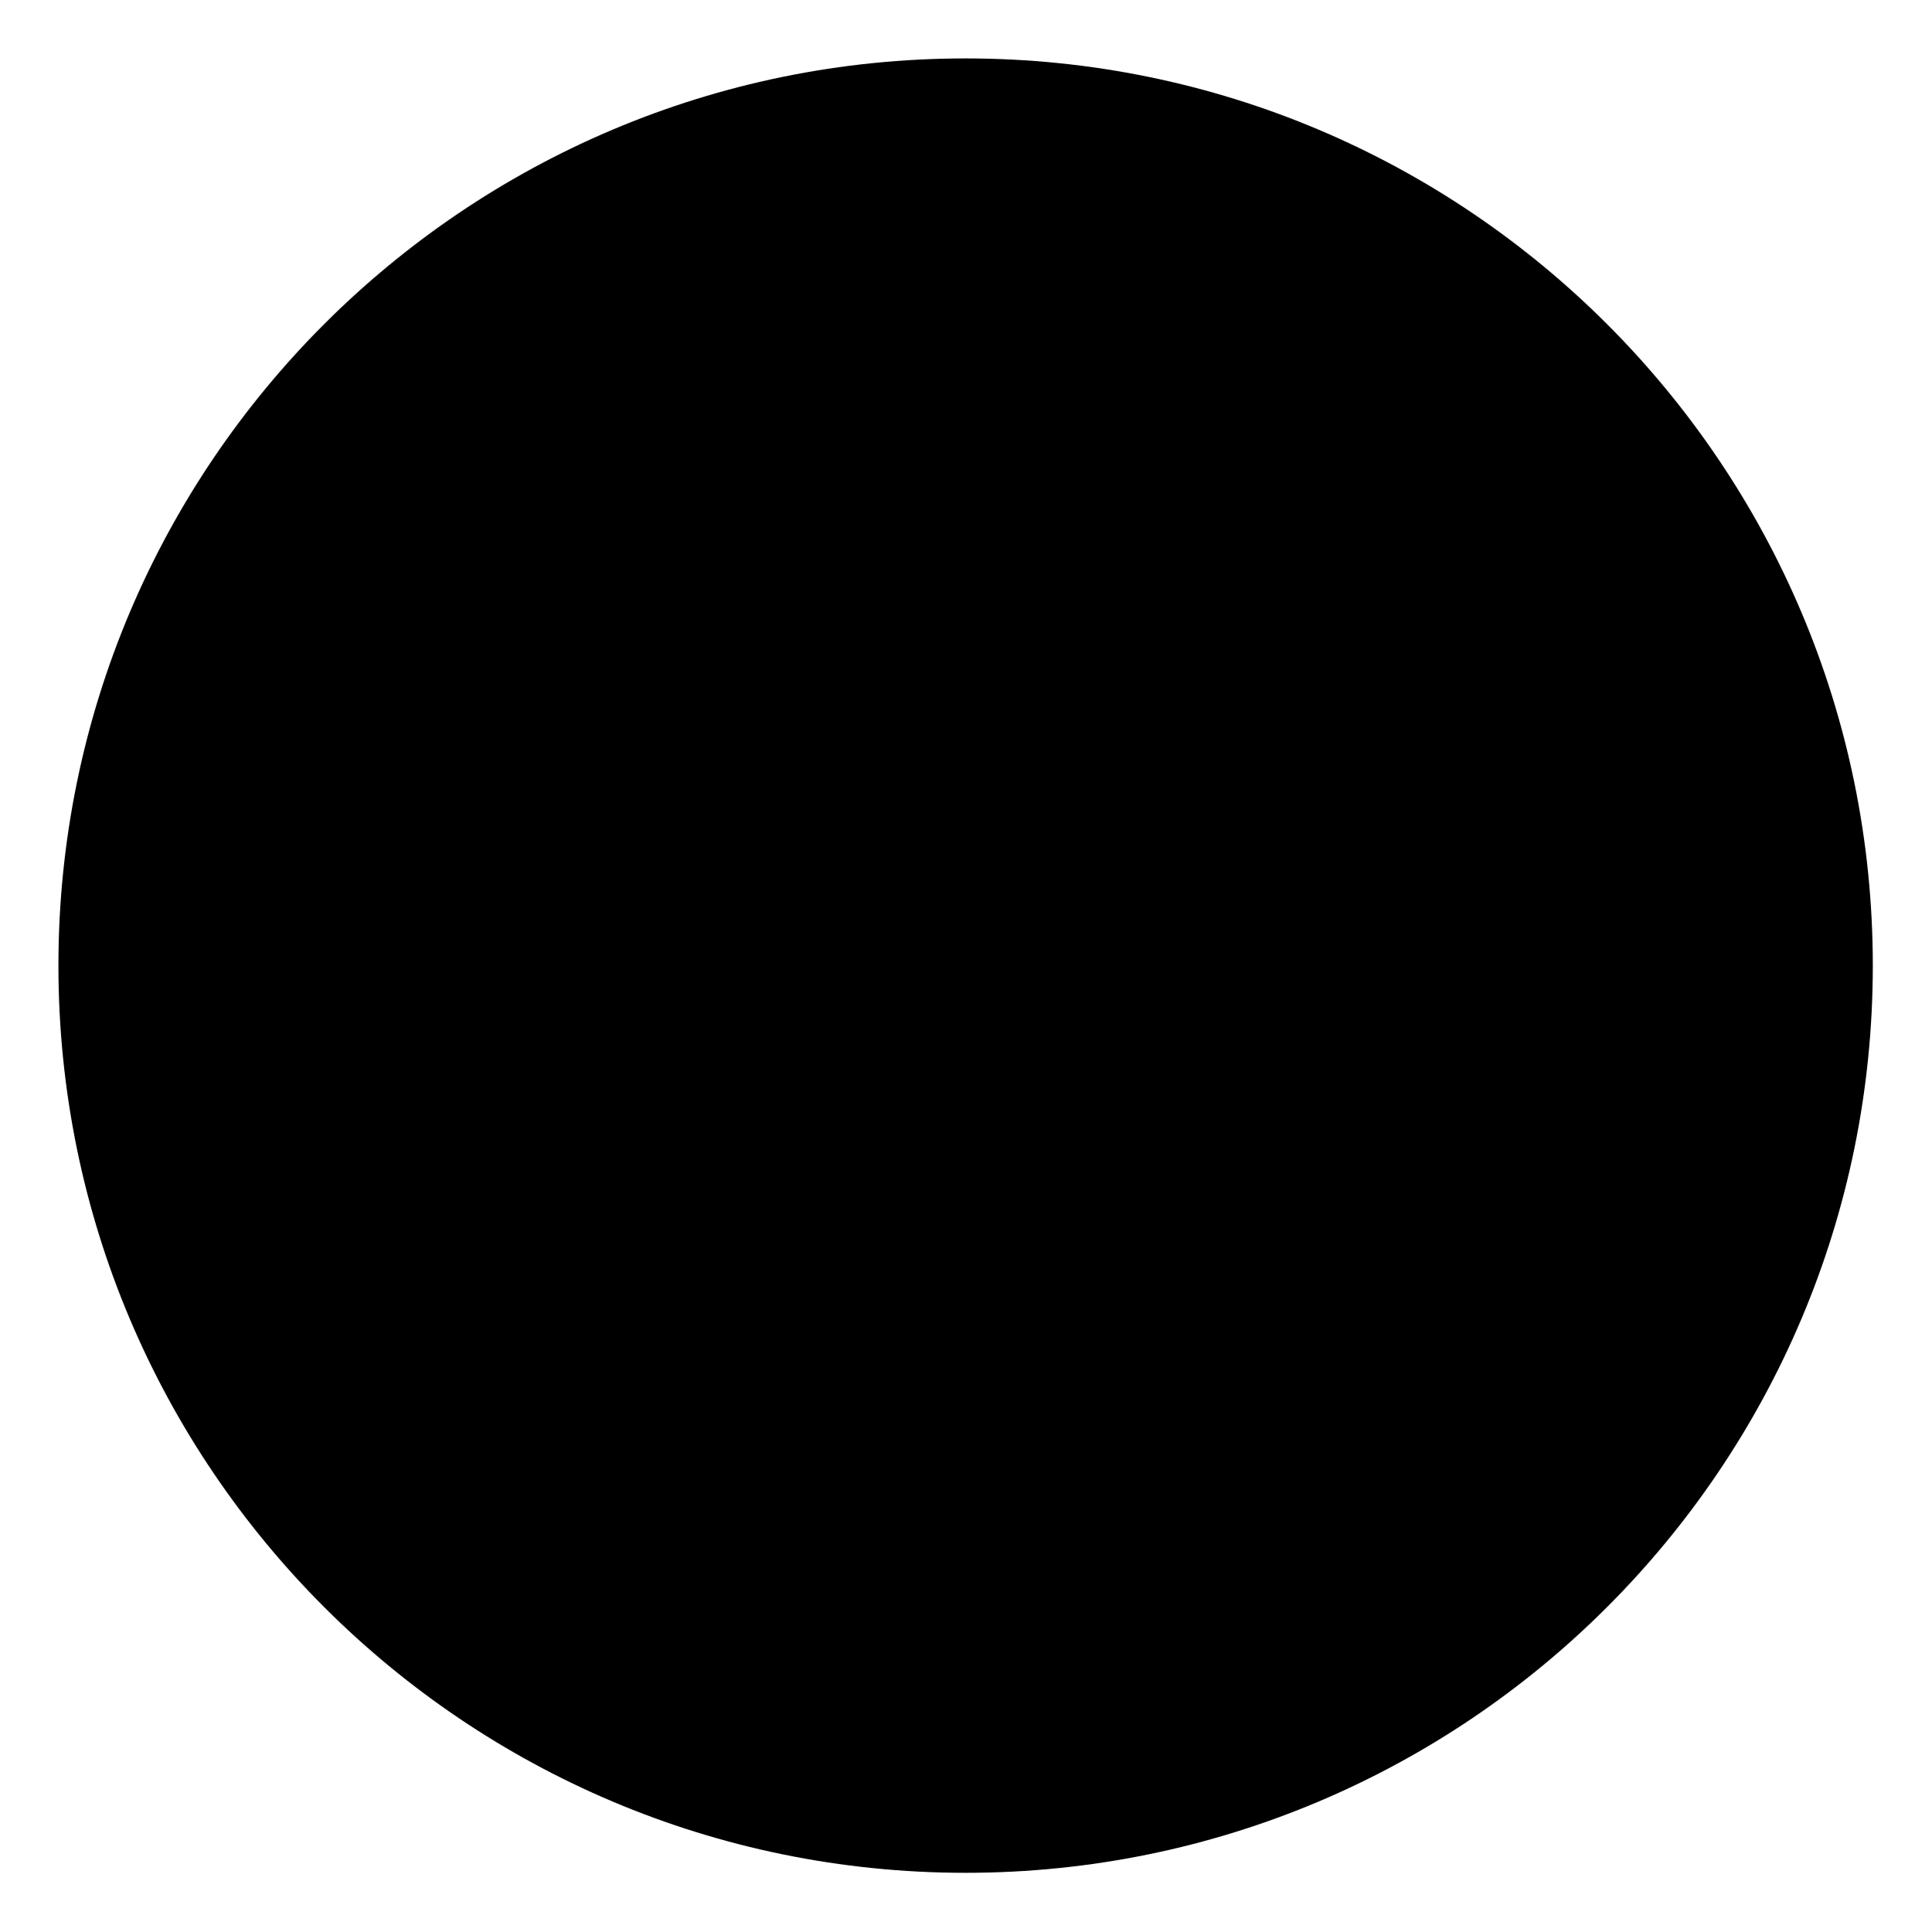
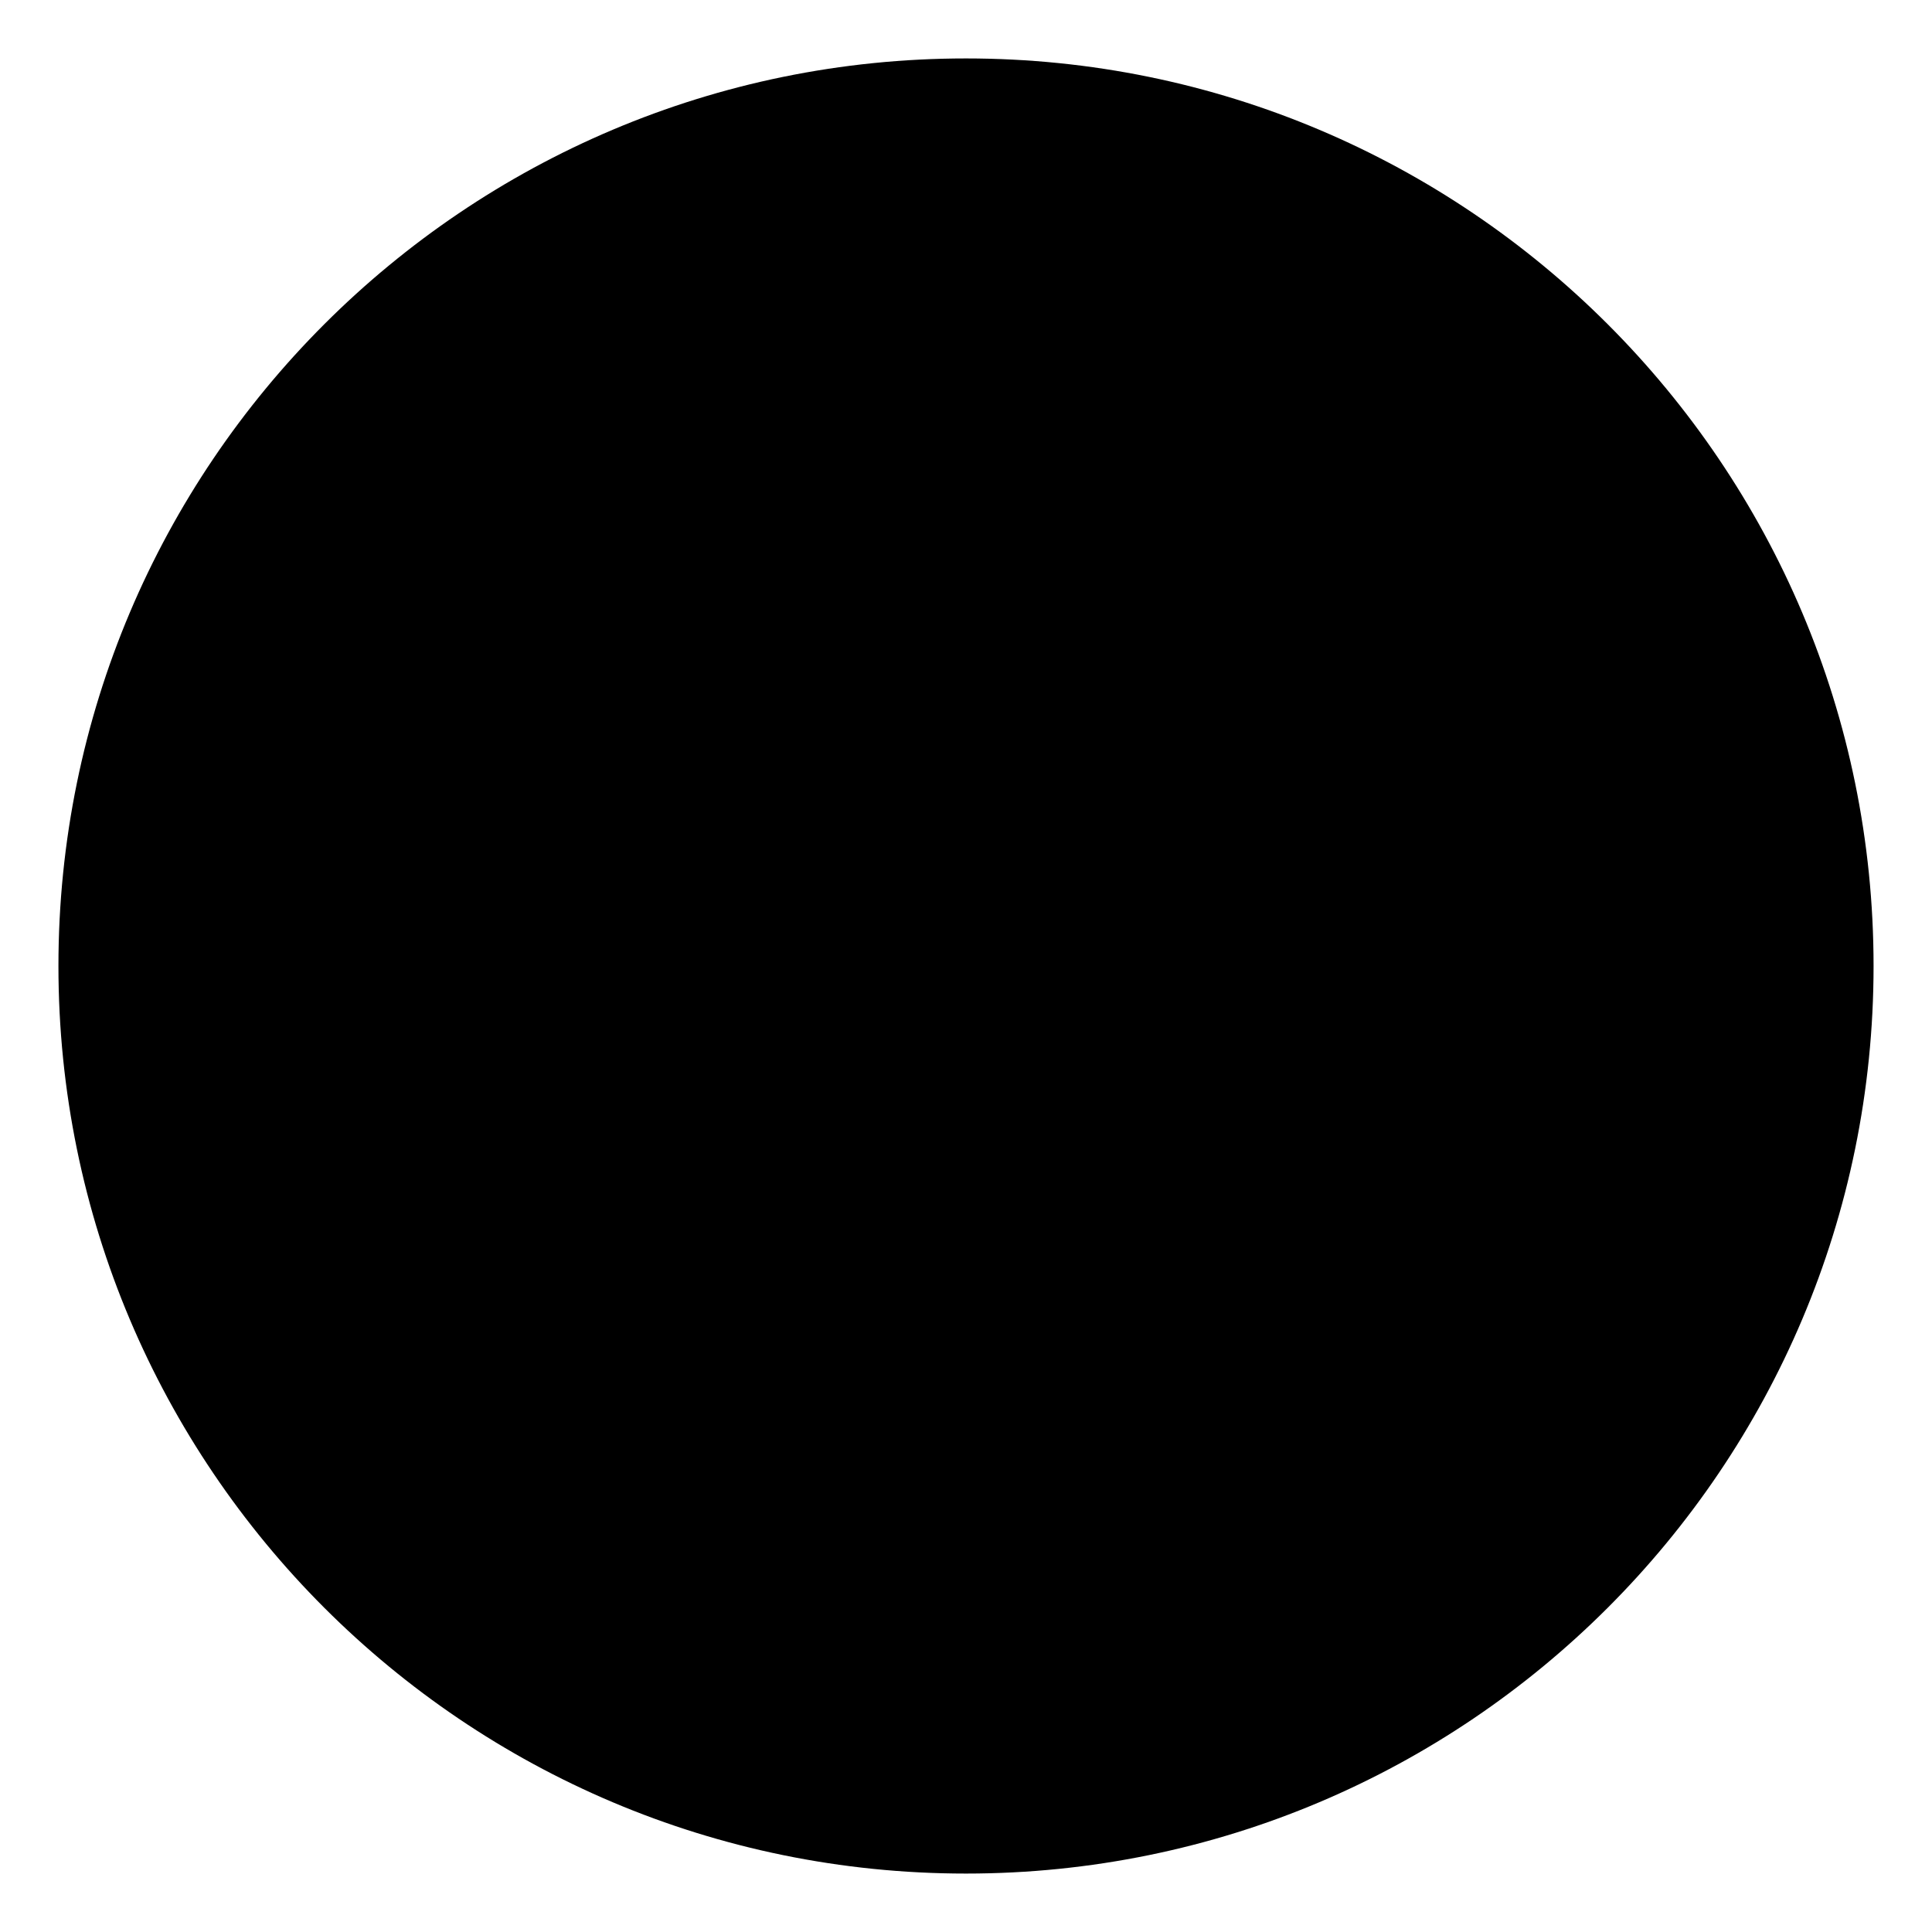
- <svg xmlns="http://www.w3.org/2000/svg" version="1.2" baseProfile="tiny" xml:space="preserve" style="shape-rendering:geometricPrecision; fill-rule:evenodd;" width="10.26mm" height="10.26mm" viewBox="-10.42 -10.42 10.58 10.58">
-   <rect class="symbolBox layout" fill="none" x="-10.1" y="-10.1" height="10.1" width="10.1" />
-   <rect class="svgBox layout" fill="none" x="-10.1" y="-10.1" height="10.1" width="10.1" />
-   <path d=" M -5.17,-3.85 L -5.17,-8.5" class="sl f0 sCHGRD" style="stroke-width: 0.96;" />
-   <circle class="f0 sCHGRD" style="stroke-width: 0.64;" cx="-5.1" cy="-2.05" r="0.32" />
-   <circle class="f0 sCHGRD" style="stroke-width: 0.64;" cx="-5.13" cy="-5.13" r="4.97" />
+ <svg xmlns="http://www.w3.org/2000/svg" version="1.2" baseProfile="tiny" xml:space="preserve" style="shape-rendering:geometricPrecision; fill-rule:evenodd;" width="10.58mm" height="10.58mm" viewBox="-5.29 -5.29 10.58 10.58">
+   <rect class="symbolBox layout" fill="none" x="-5.29" y="-5.29" height="10.58" width="10.58" />
+   <rect class="svgBox layout" fill="none" x="-4.97" y="-4.97" height="9.94" width="9.94" />
+   <path d=" M -0, 1.2 L -0,-3.45" class="sl f0 sCHGRD" style="stroke-width: 0.96;" />
+   <circle class="f0 sCHGRD" style="stroke-width: 0.64;" cx="0" cy="3" r="0.32" />
+   <circle class="f0 sCHGRD" style="stroke-width: 0.64;" cx="0" cy="0" r="4.97" />
  <circle class="pivotPoint layout" fill="none" cx="0" cy="0" r="1" />
</svg>
